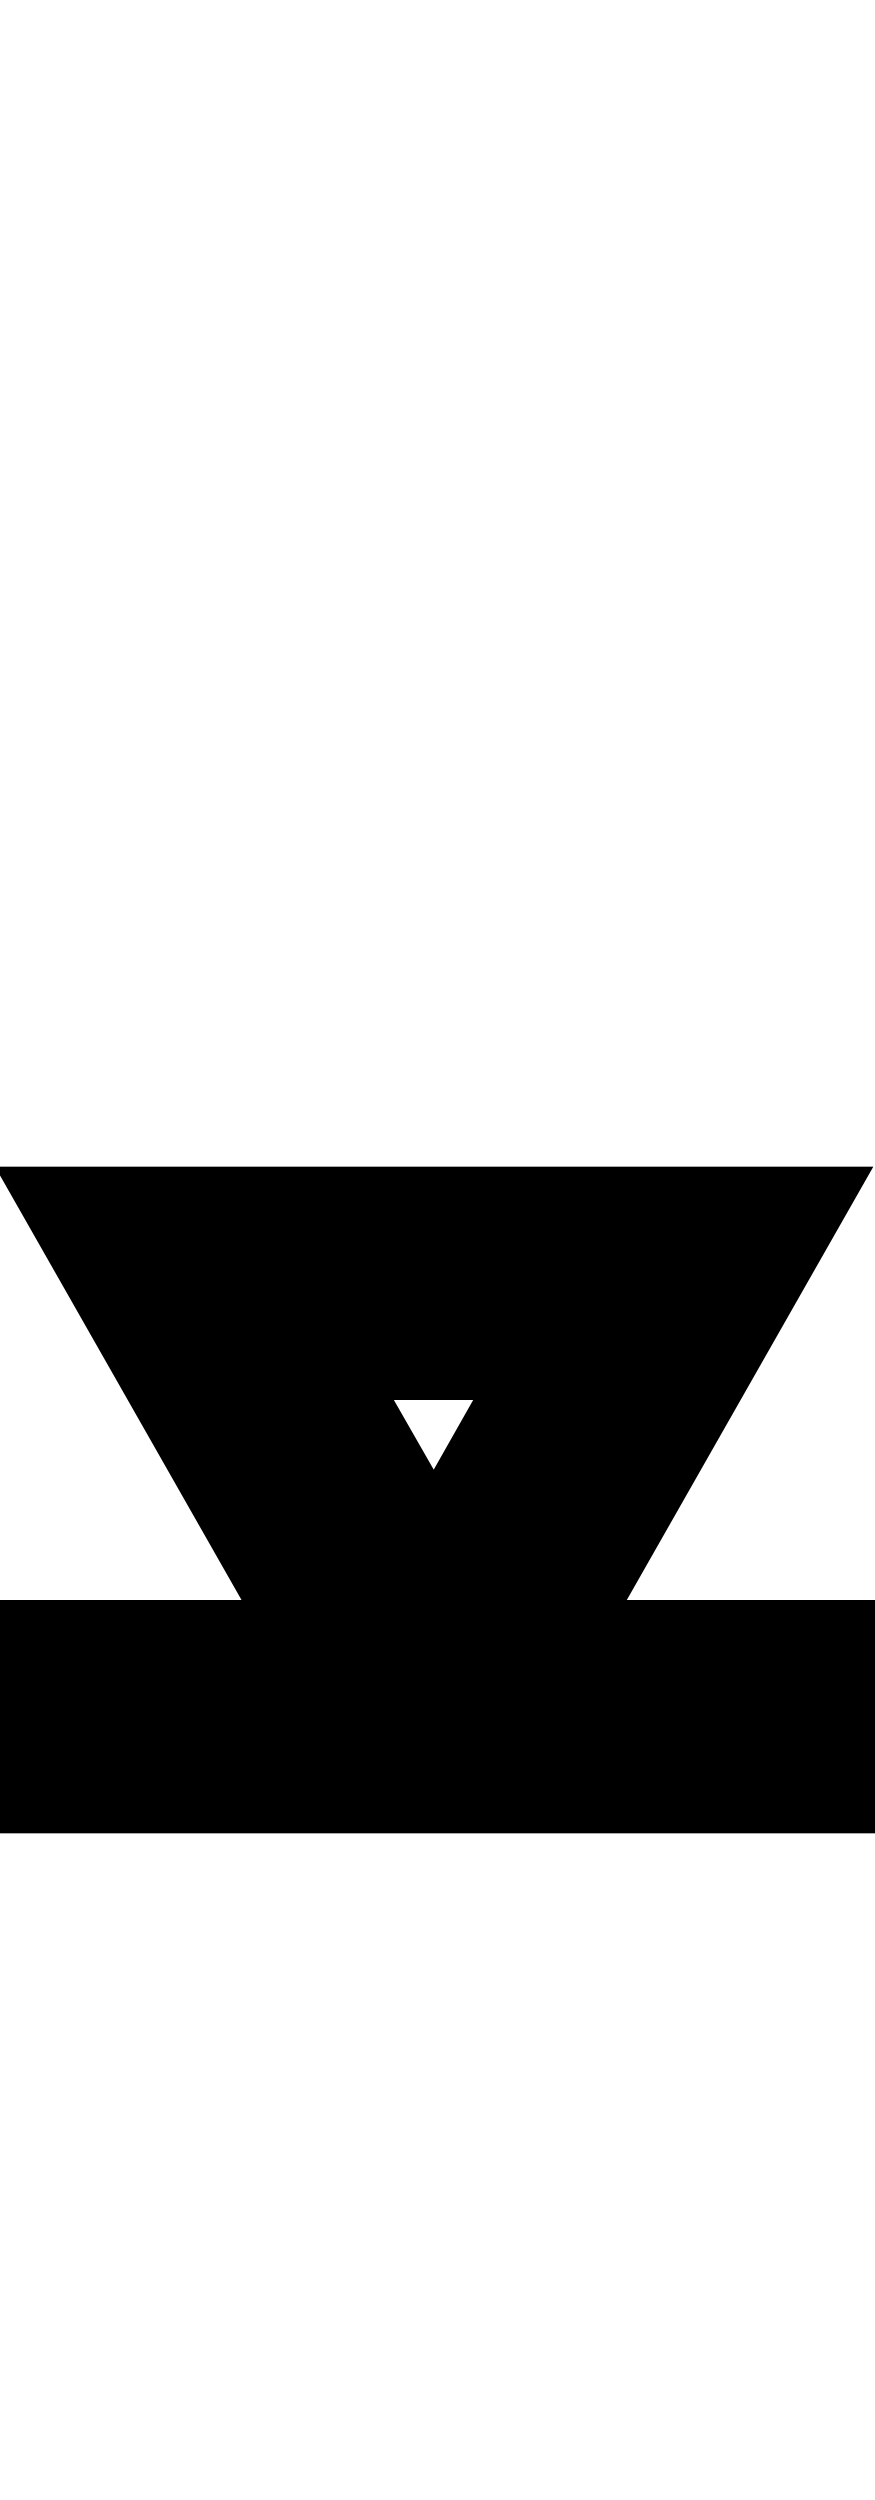
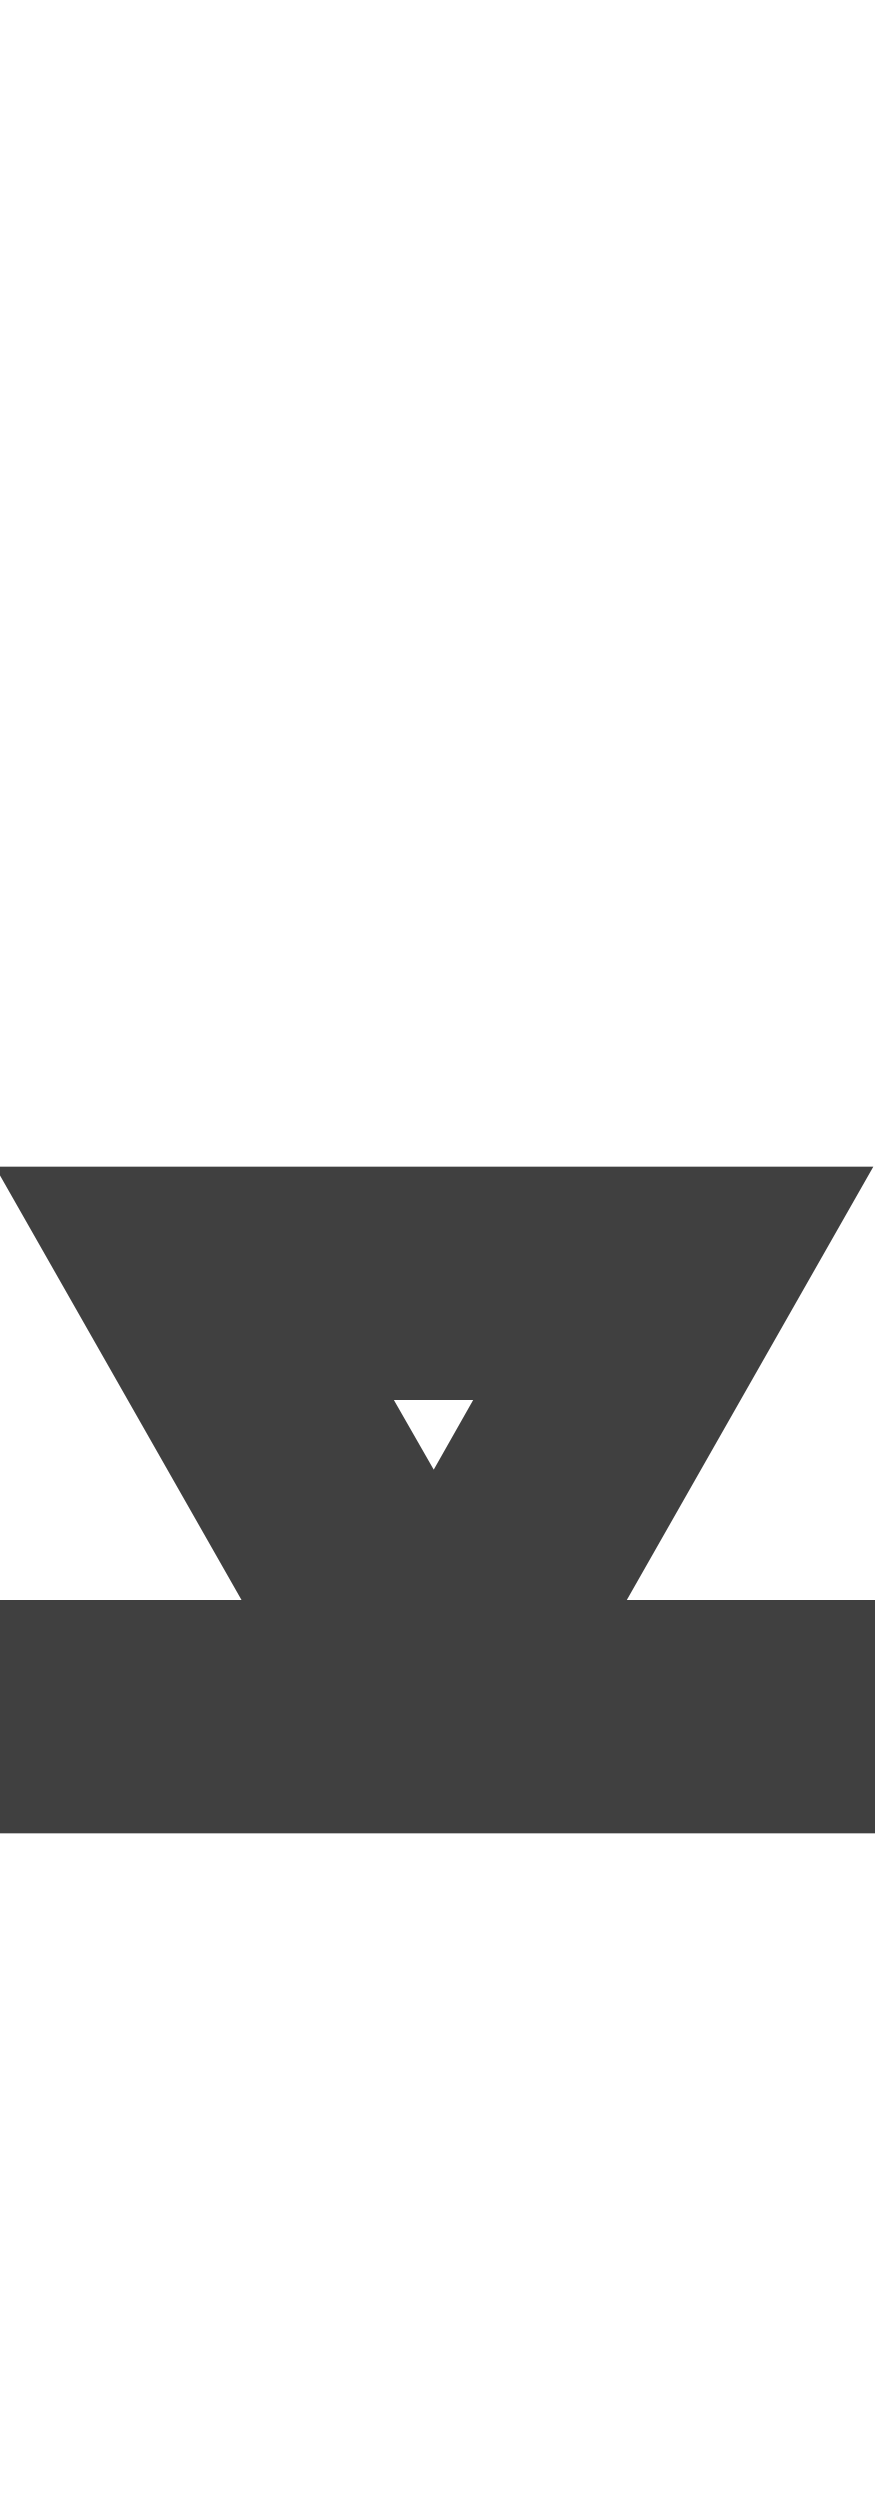
<svg xmlns="http://www.w3.org/2000/svg" version="1.1" viewBox="0 0 525.0 1500.0" width="525.0" height="1500.0">
  <g transform="matrix(1 0 0 -1 0 1100.0)">
-     <path d="M-20.0 140.0V0.0H545.0V140.0H-20.0ZM255.0 550.0ZM255.0 550.0ZM306.0 299.0 208.0 126.0 330.0 59.0 524.0 400.0H-3.0L191.0 59.0L313.0 126.0L214.0 299.0L191.0 260.0H329.0L306.0 299.0Z" />
+     <path opacity="0.75" d="M-20.0 140.0V0.0H545.0V140.0H-20.0ZM255.0 550.0ZM255.0 550.0ZM306.0 299.0 208.0 126.0 330.0 59.0 524.0 400.0H-3.0L191.0 59.0L313.0 126.0L214.0 299.0L191.0 260.0H329.0L306.0 299.0Z" />
  </g>
</svg>
